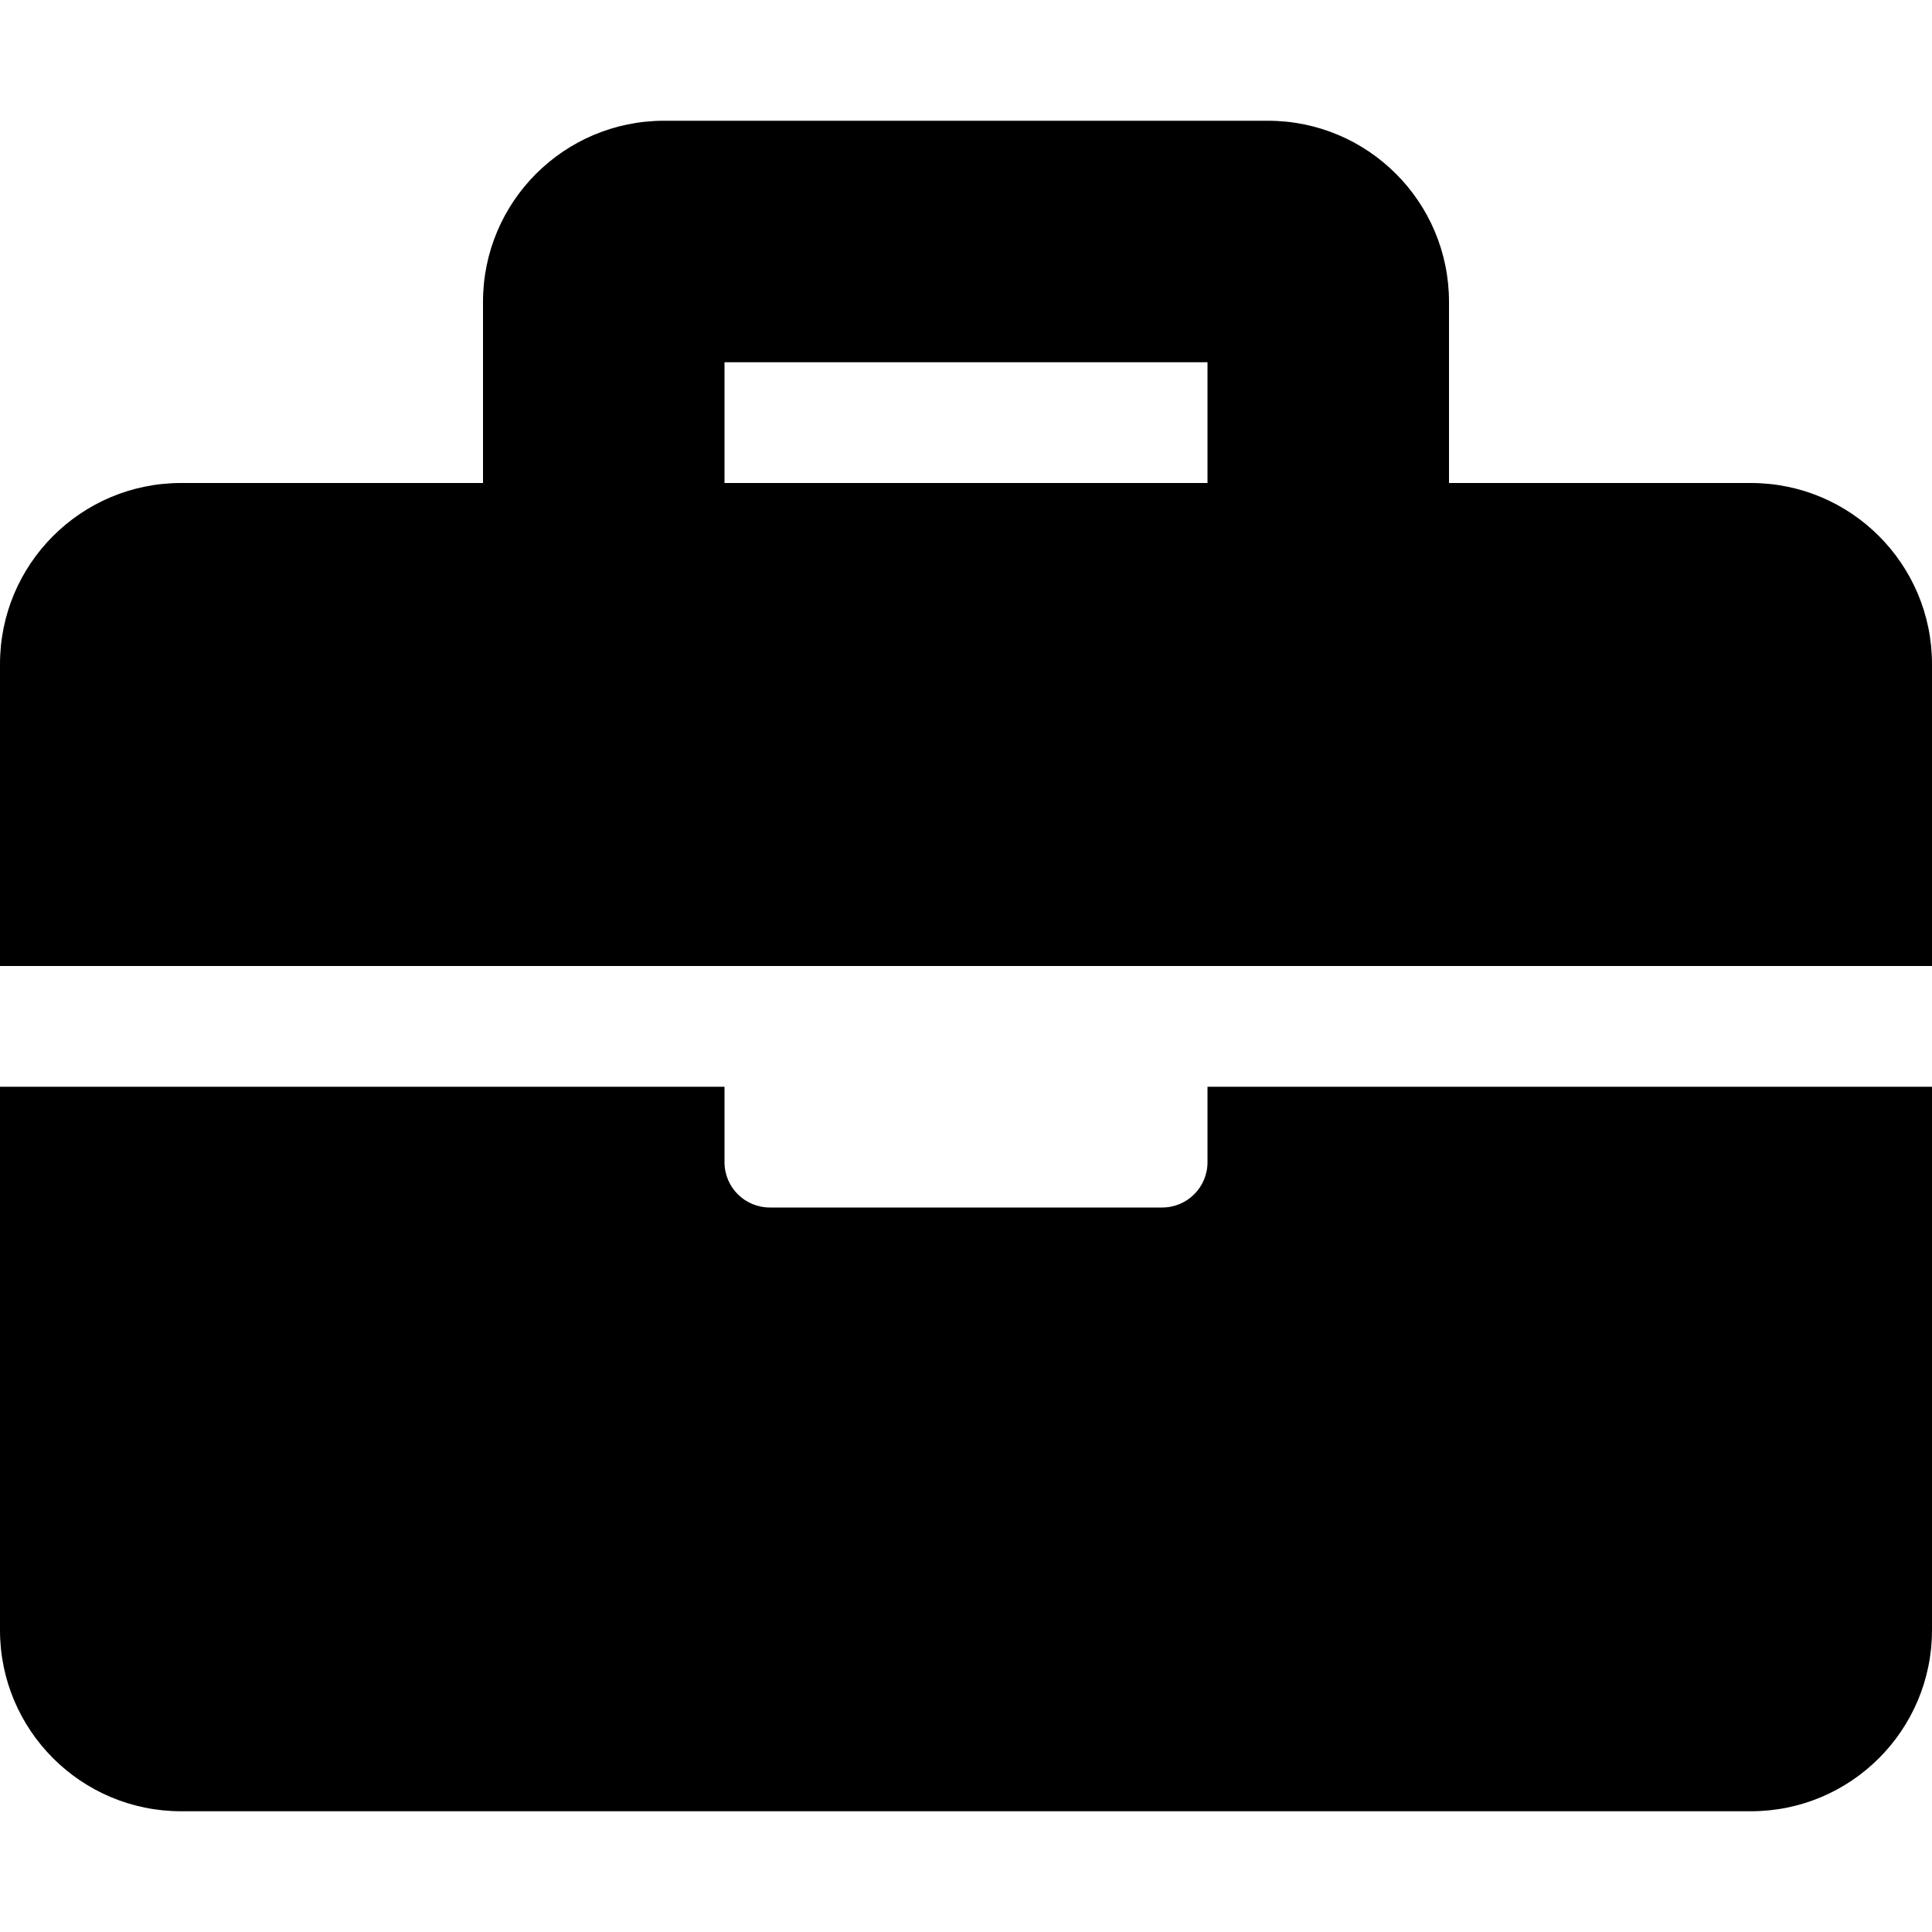
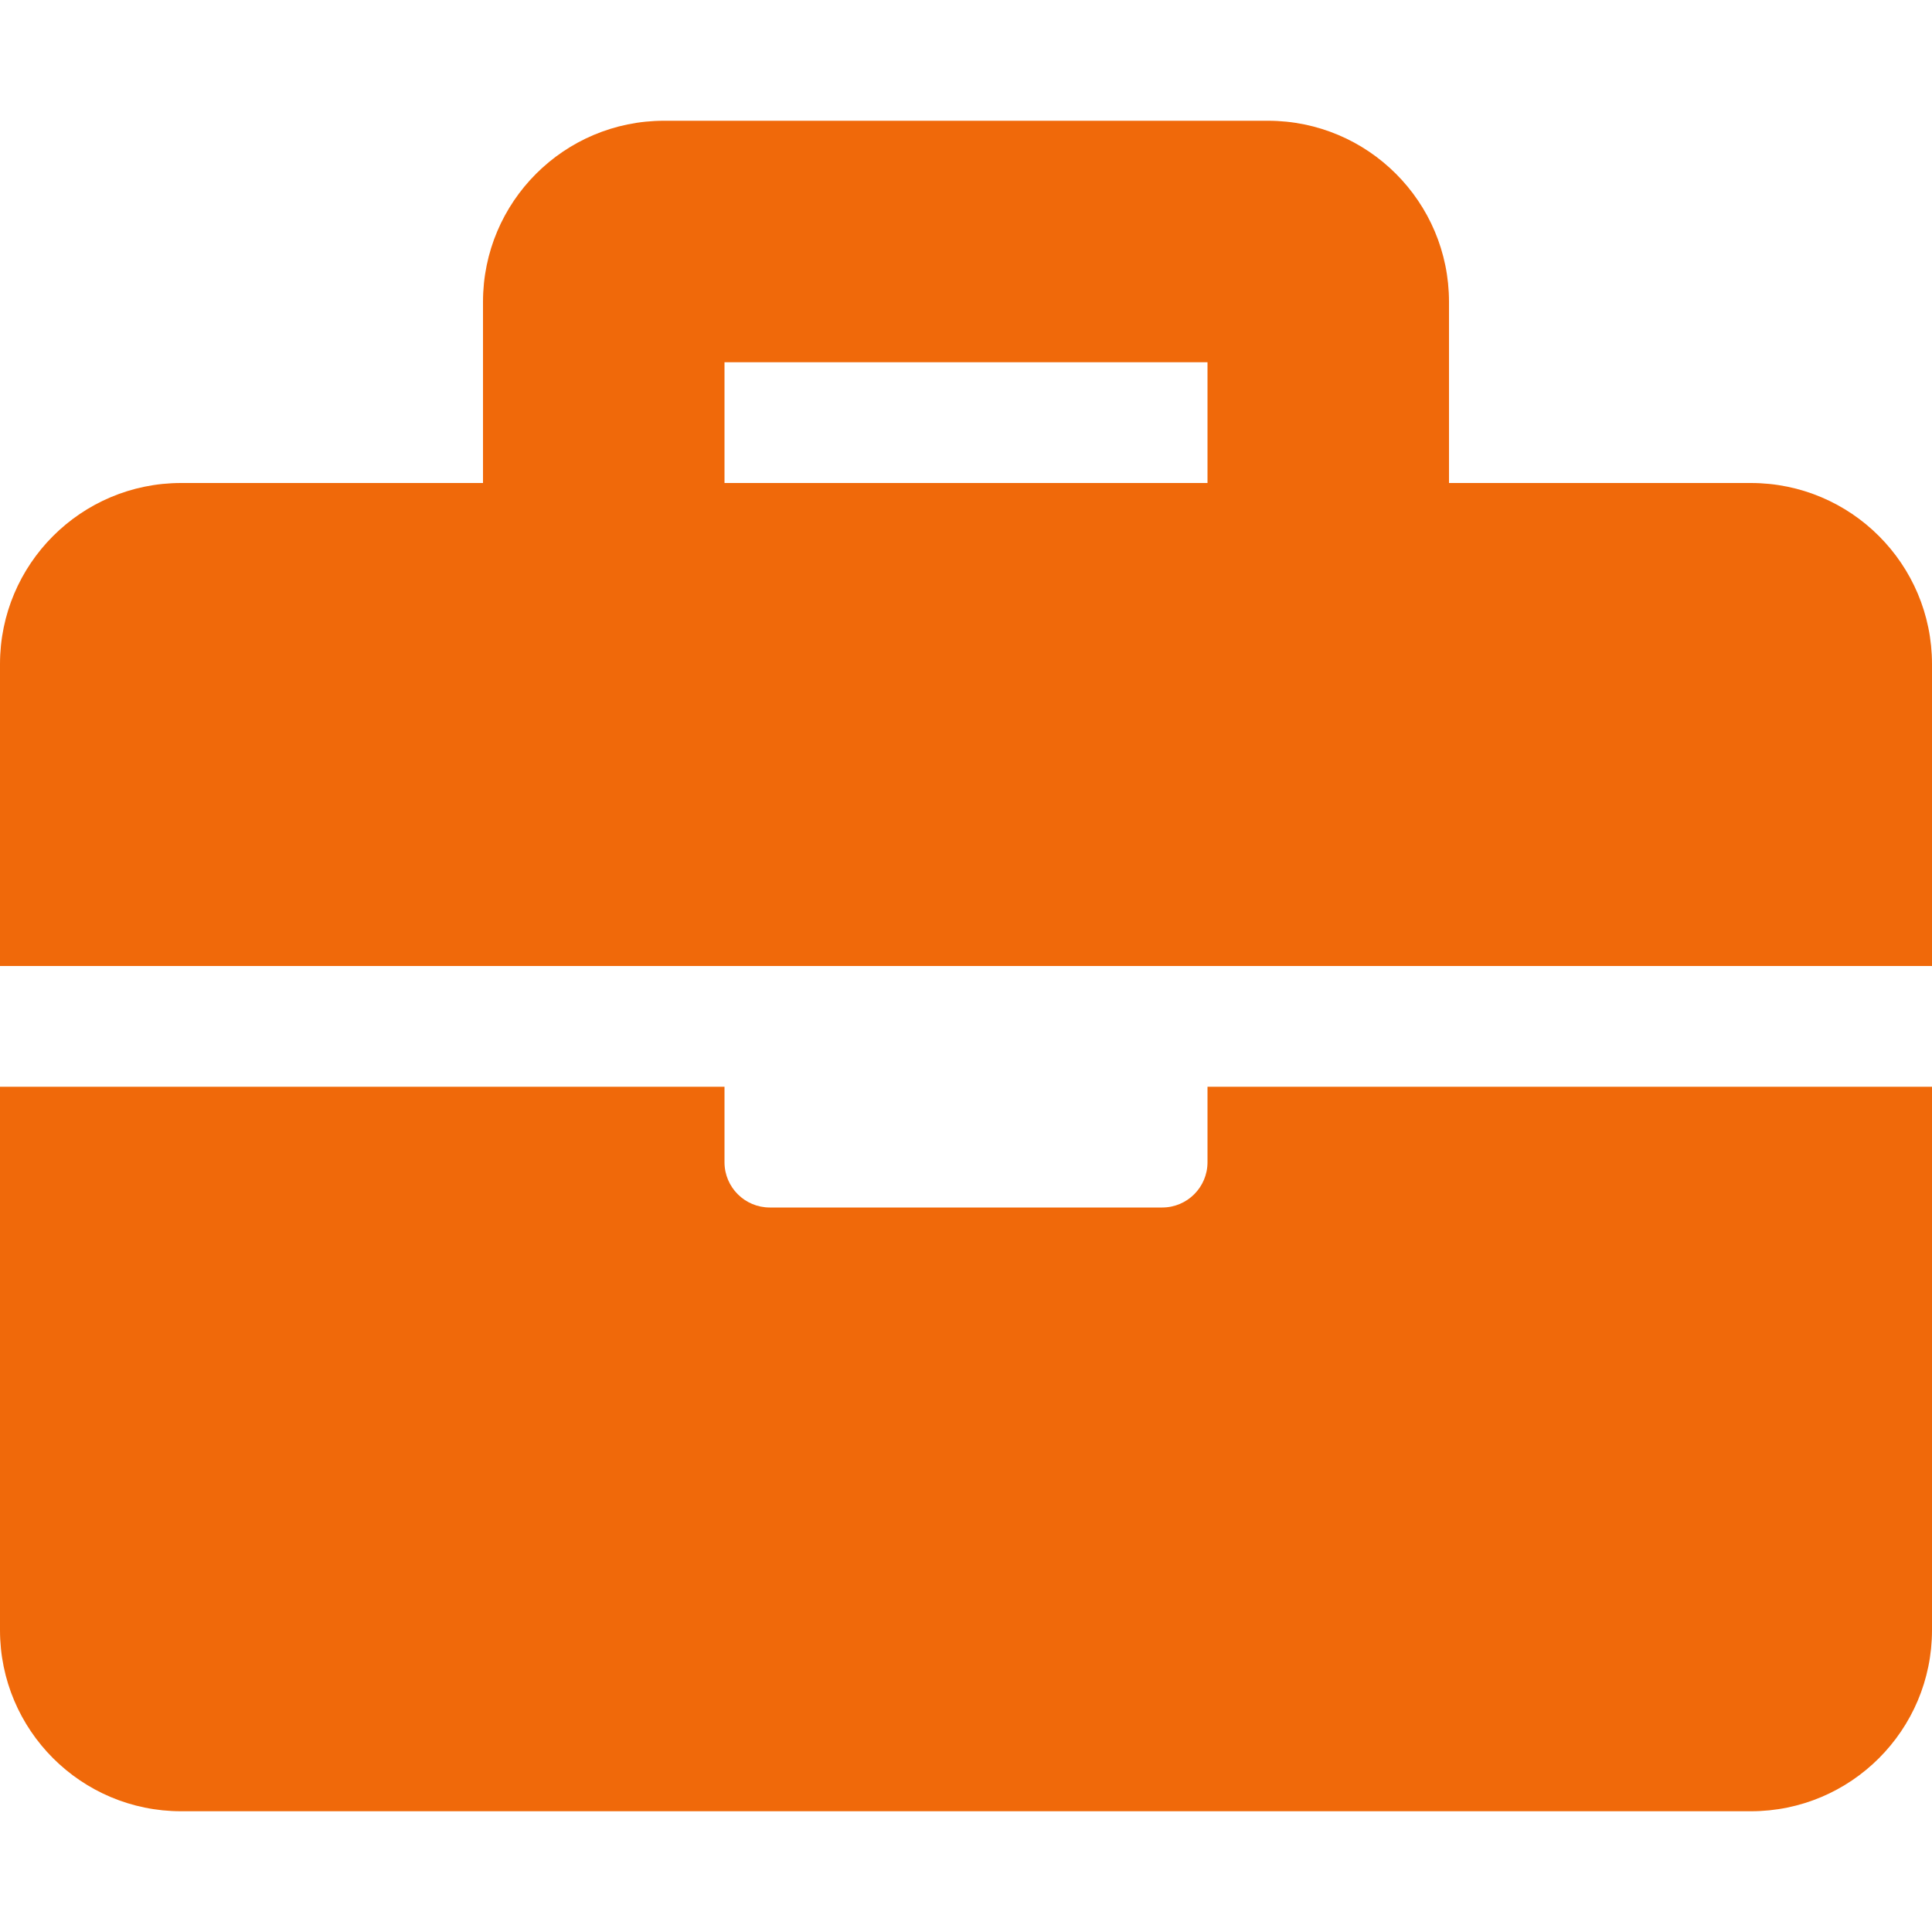
<svg xmlns="http://www.w3.org/2000/svg" aria-hidden="true" data-prefix="fas" data-icon="briefcase" class="svg-inline--fa fa-briefcase fa-w-16" role="img" viewBox="0 0 512 512">
-   <path fill="currentColor" d="M320 288h192v144c0 26.51-21.49 48-48 48H48c-26.51 0-48-21.49-48-48V288h192v20c0 6.627 5.373 12 12 12h104c6.627 0 12-5.373 12-12v-20zm192-112v80H0v-80c0-26.51 21.49-48 48-48h80V80c0-26.51 21.49-48 48-48h160c26.51 0 48 21.49 48 48v48h80c26.51 0 48 21.49 48 48zM320 96H192v32h128V96z" />
+   <path fill="#f0690a" d="M320 288h192v144c0 26.51-21.49 48-48 48H48c-26.51 0-48-21.49-48-48V288h192v20c0 6.627 5.373 12 12 12h104c6.627 0 12-5.373 12-12v-20zm192-112v80H0v-80c0-26.51 21.49-48 48-48h80V80c0-26.51 21.49-48 48-48h160c26.51 0 48 21.49 48 48v48h80c26.51 0 48 21.49 48 48zM320 96H192v32h128V96z" />
</svg>
